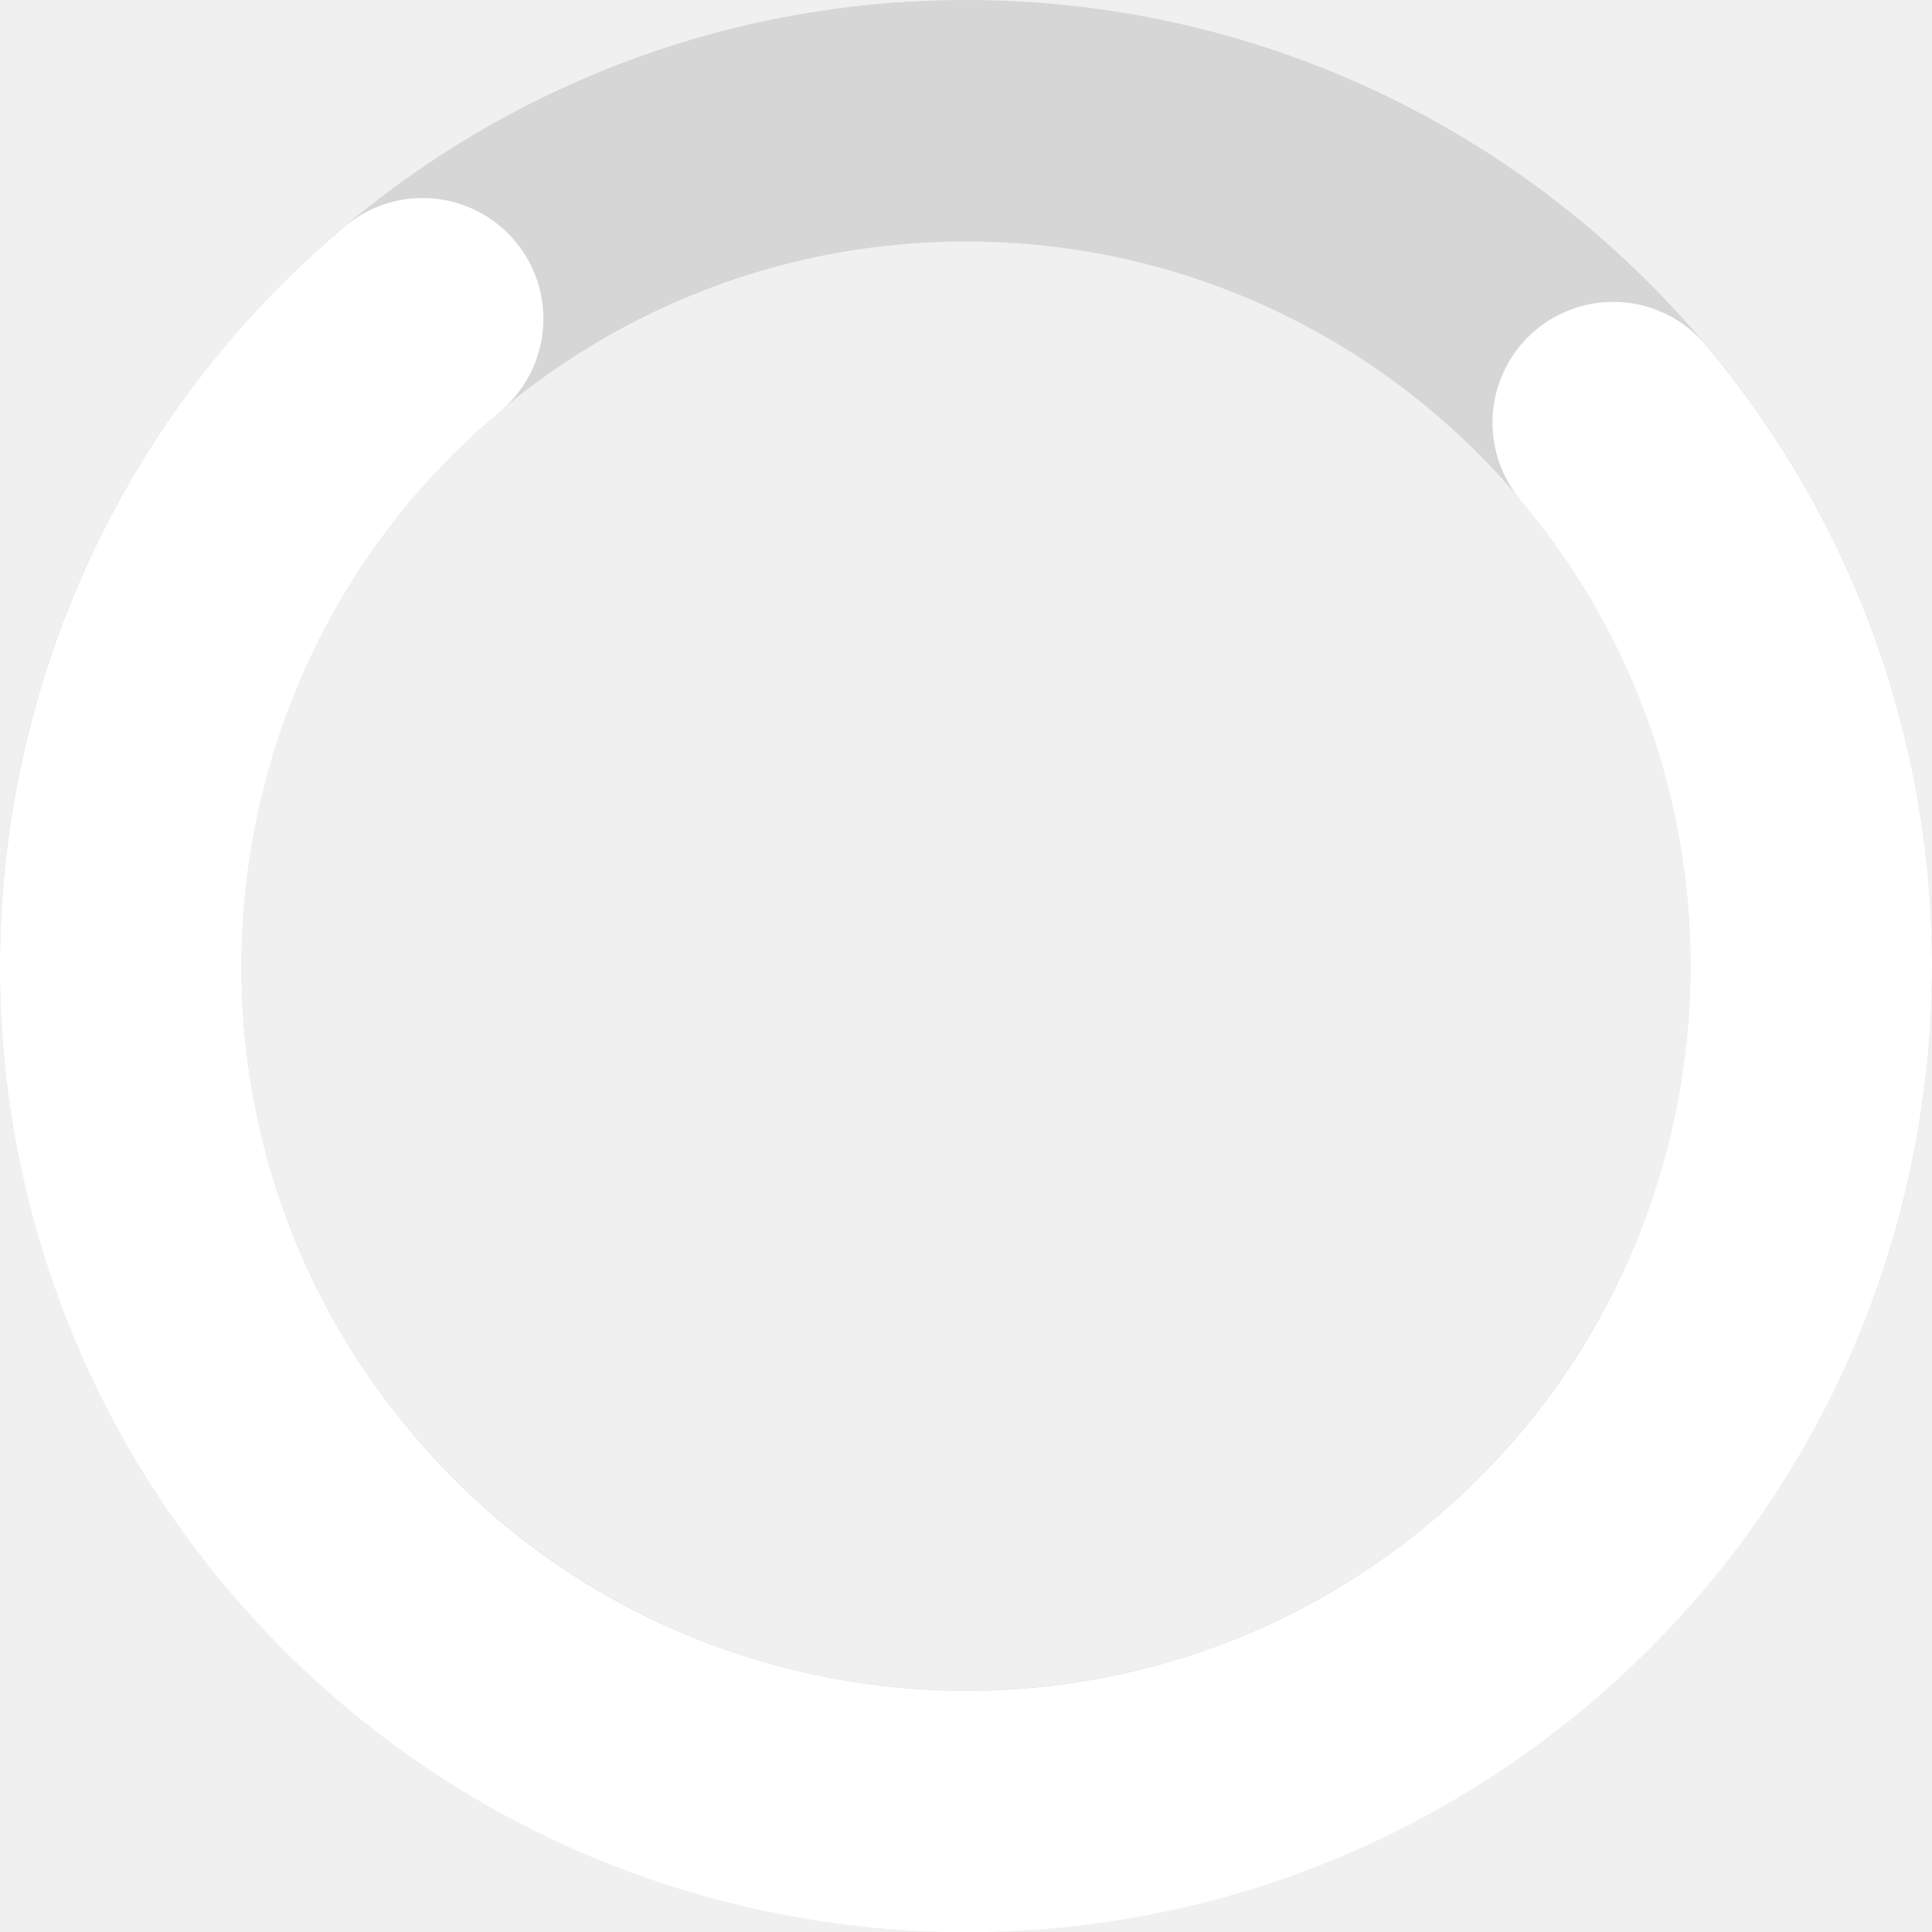
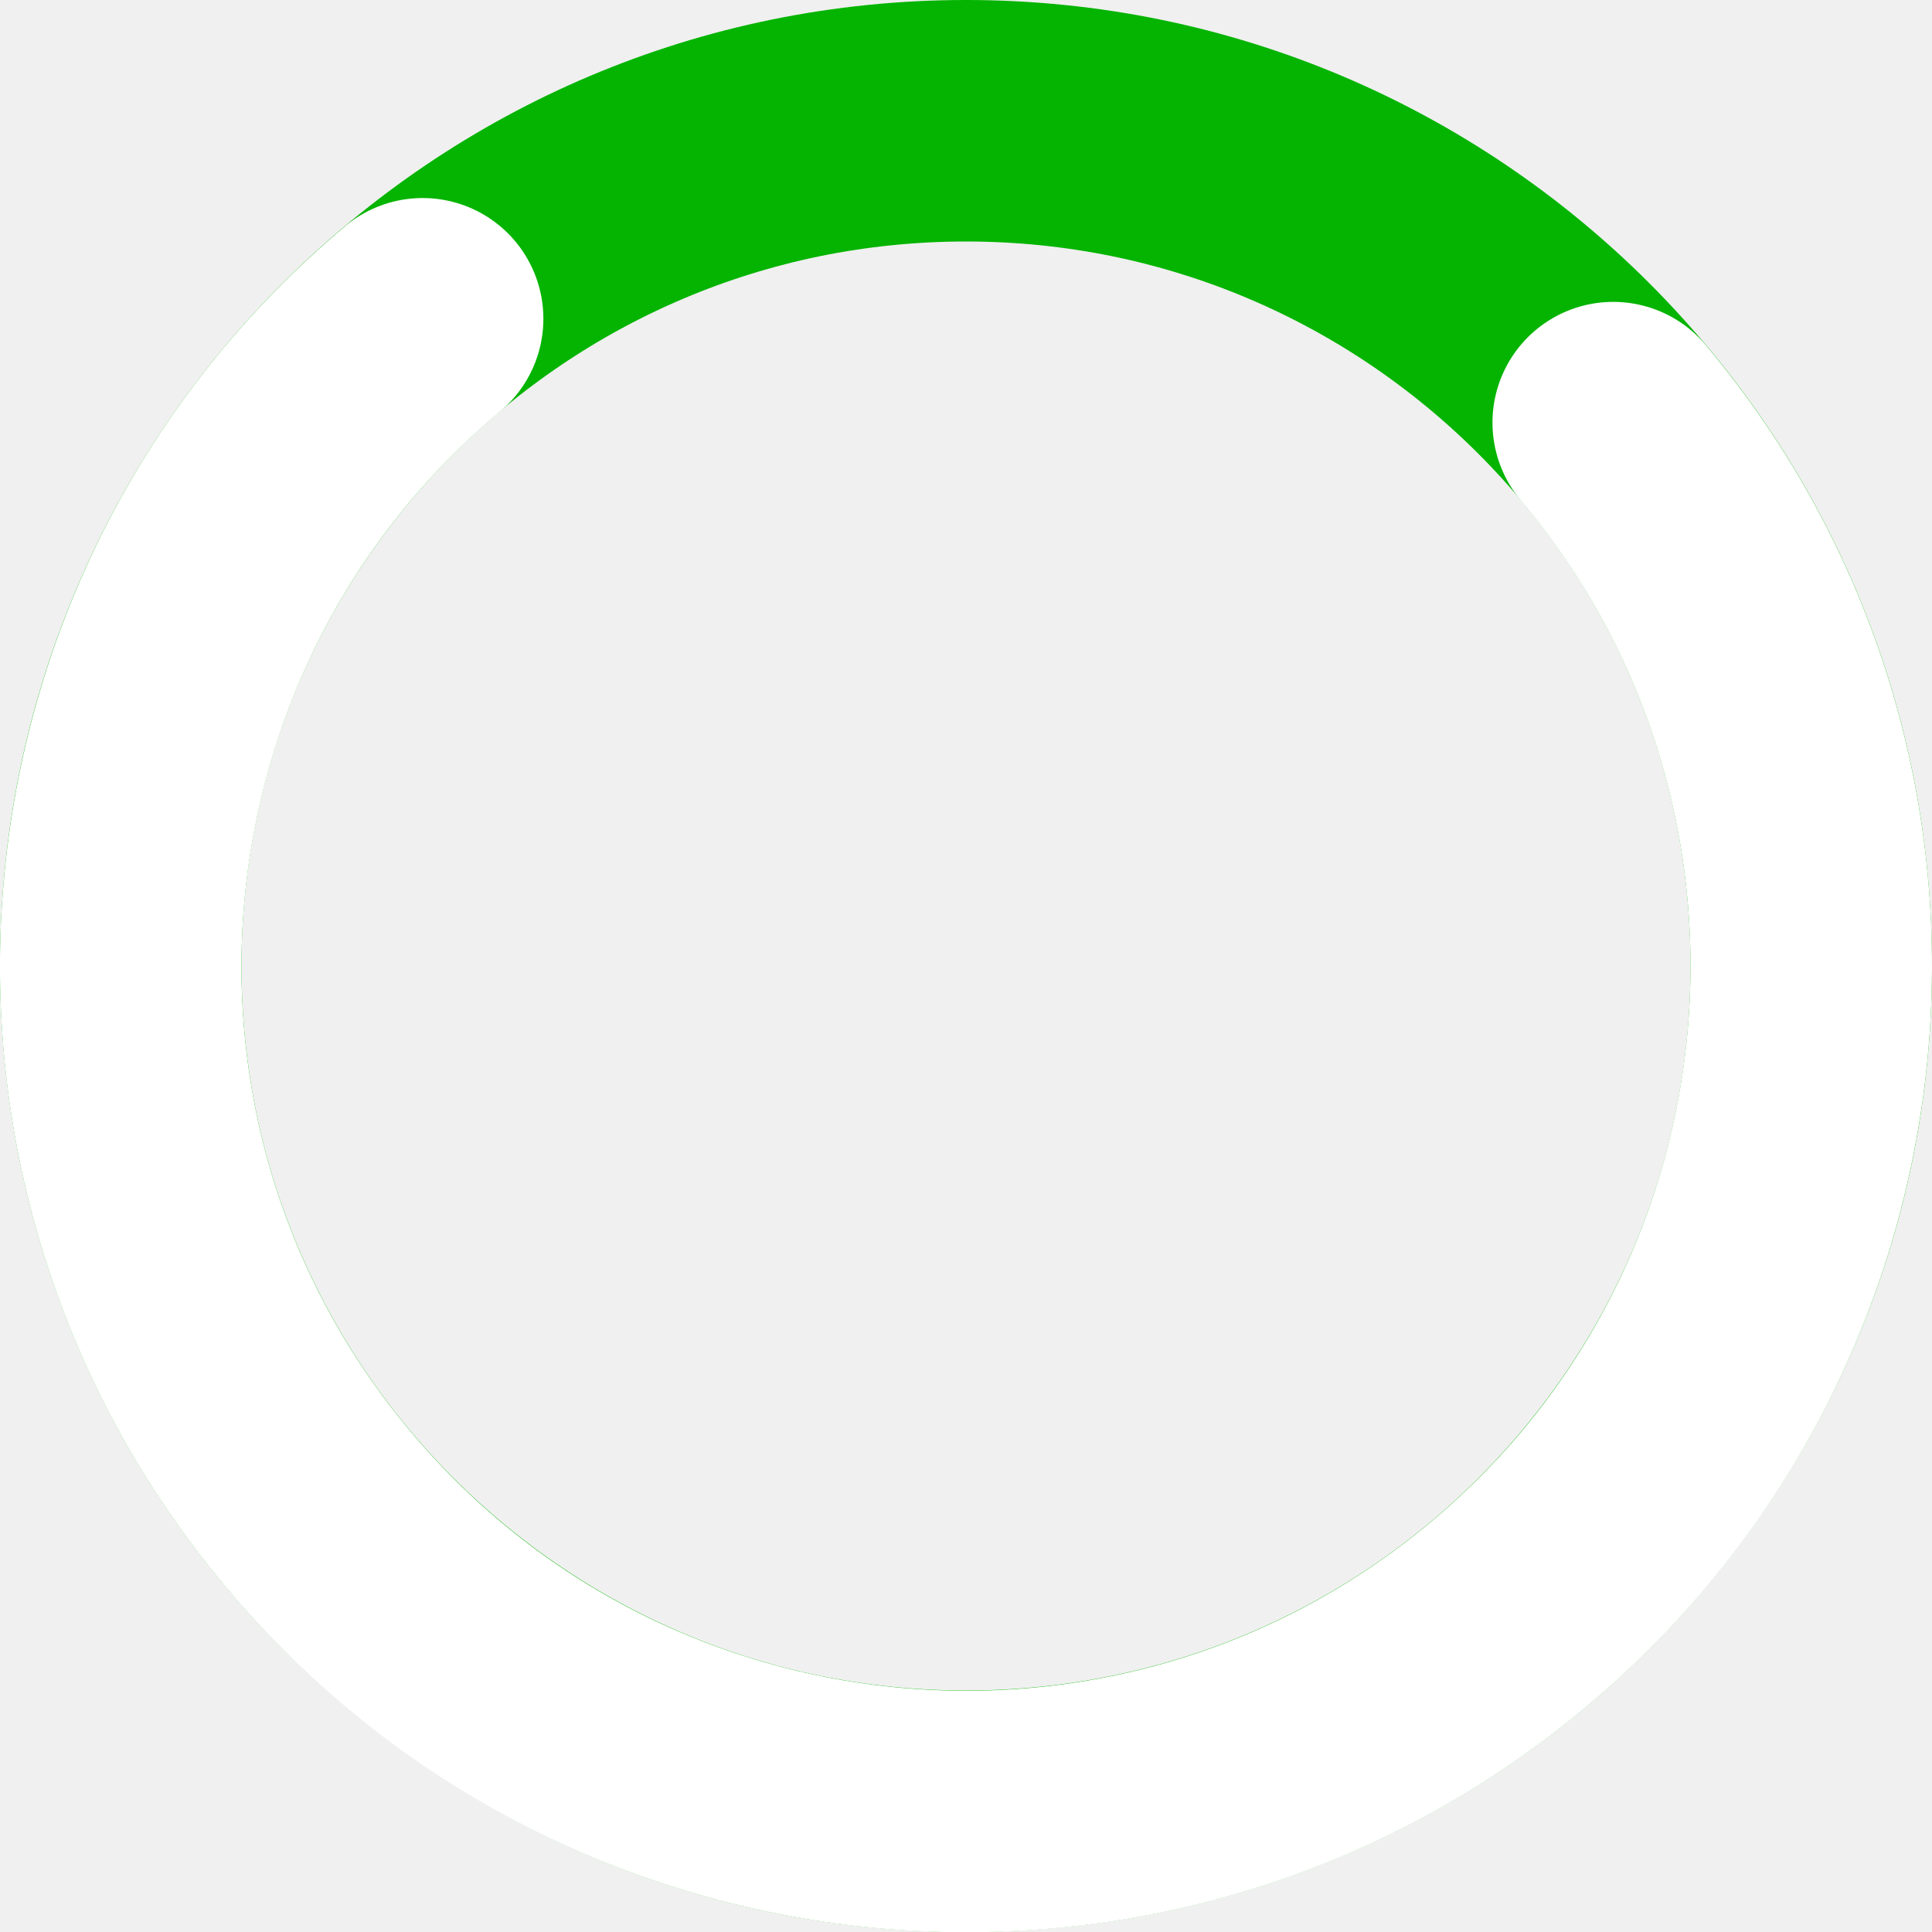
<svg xmlns="http://www.w3.org/2000/svg" viewBox="0 0 16 16">
  <defs>
-     <style>.cls-1,.cls-2{fill:none;stroke-linecap:round;stroke-linejoin:round;stroke-width:2px;}.cls-1{stroke:#d6d6d6;}.cls-2{stroke:#fff;}</style>
+     <style>.cls-1,.cls-2{fill:none;stroke-linecap:round;stroke-linejoin:round;stroke-width:2px;}.cls-1{stroke:#04B400;}.cls-2{stroke:#fff;}</style>
  </defs>
  <g id="图层_2" data-name="图层 2">
    <g id="图层_1-2" data-name="图层 1">
      <circle class="cls-1" cx="8" cy="8" r="7" />
      <path class="cls-2" d="M13.36,3.5A7,7,0,1,1,3.5,2.64" />
    </g>
  </g>
</svg>
